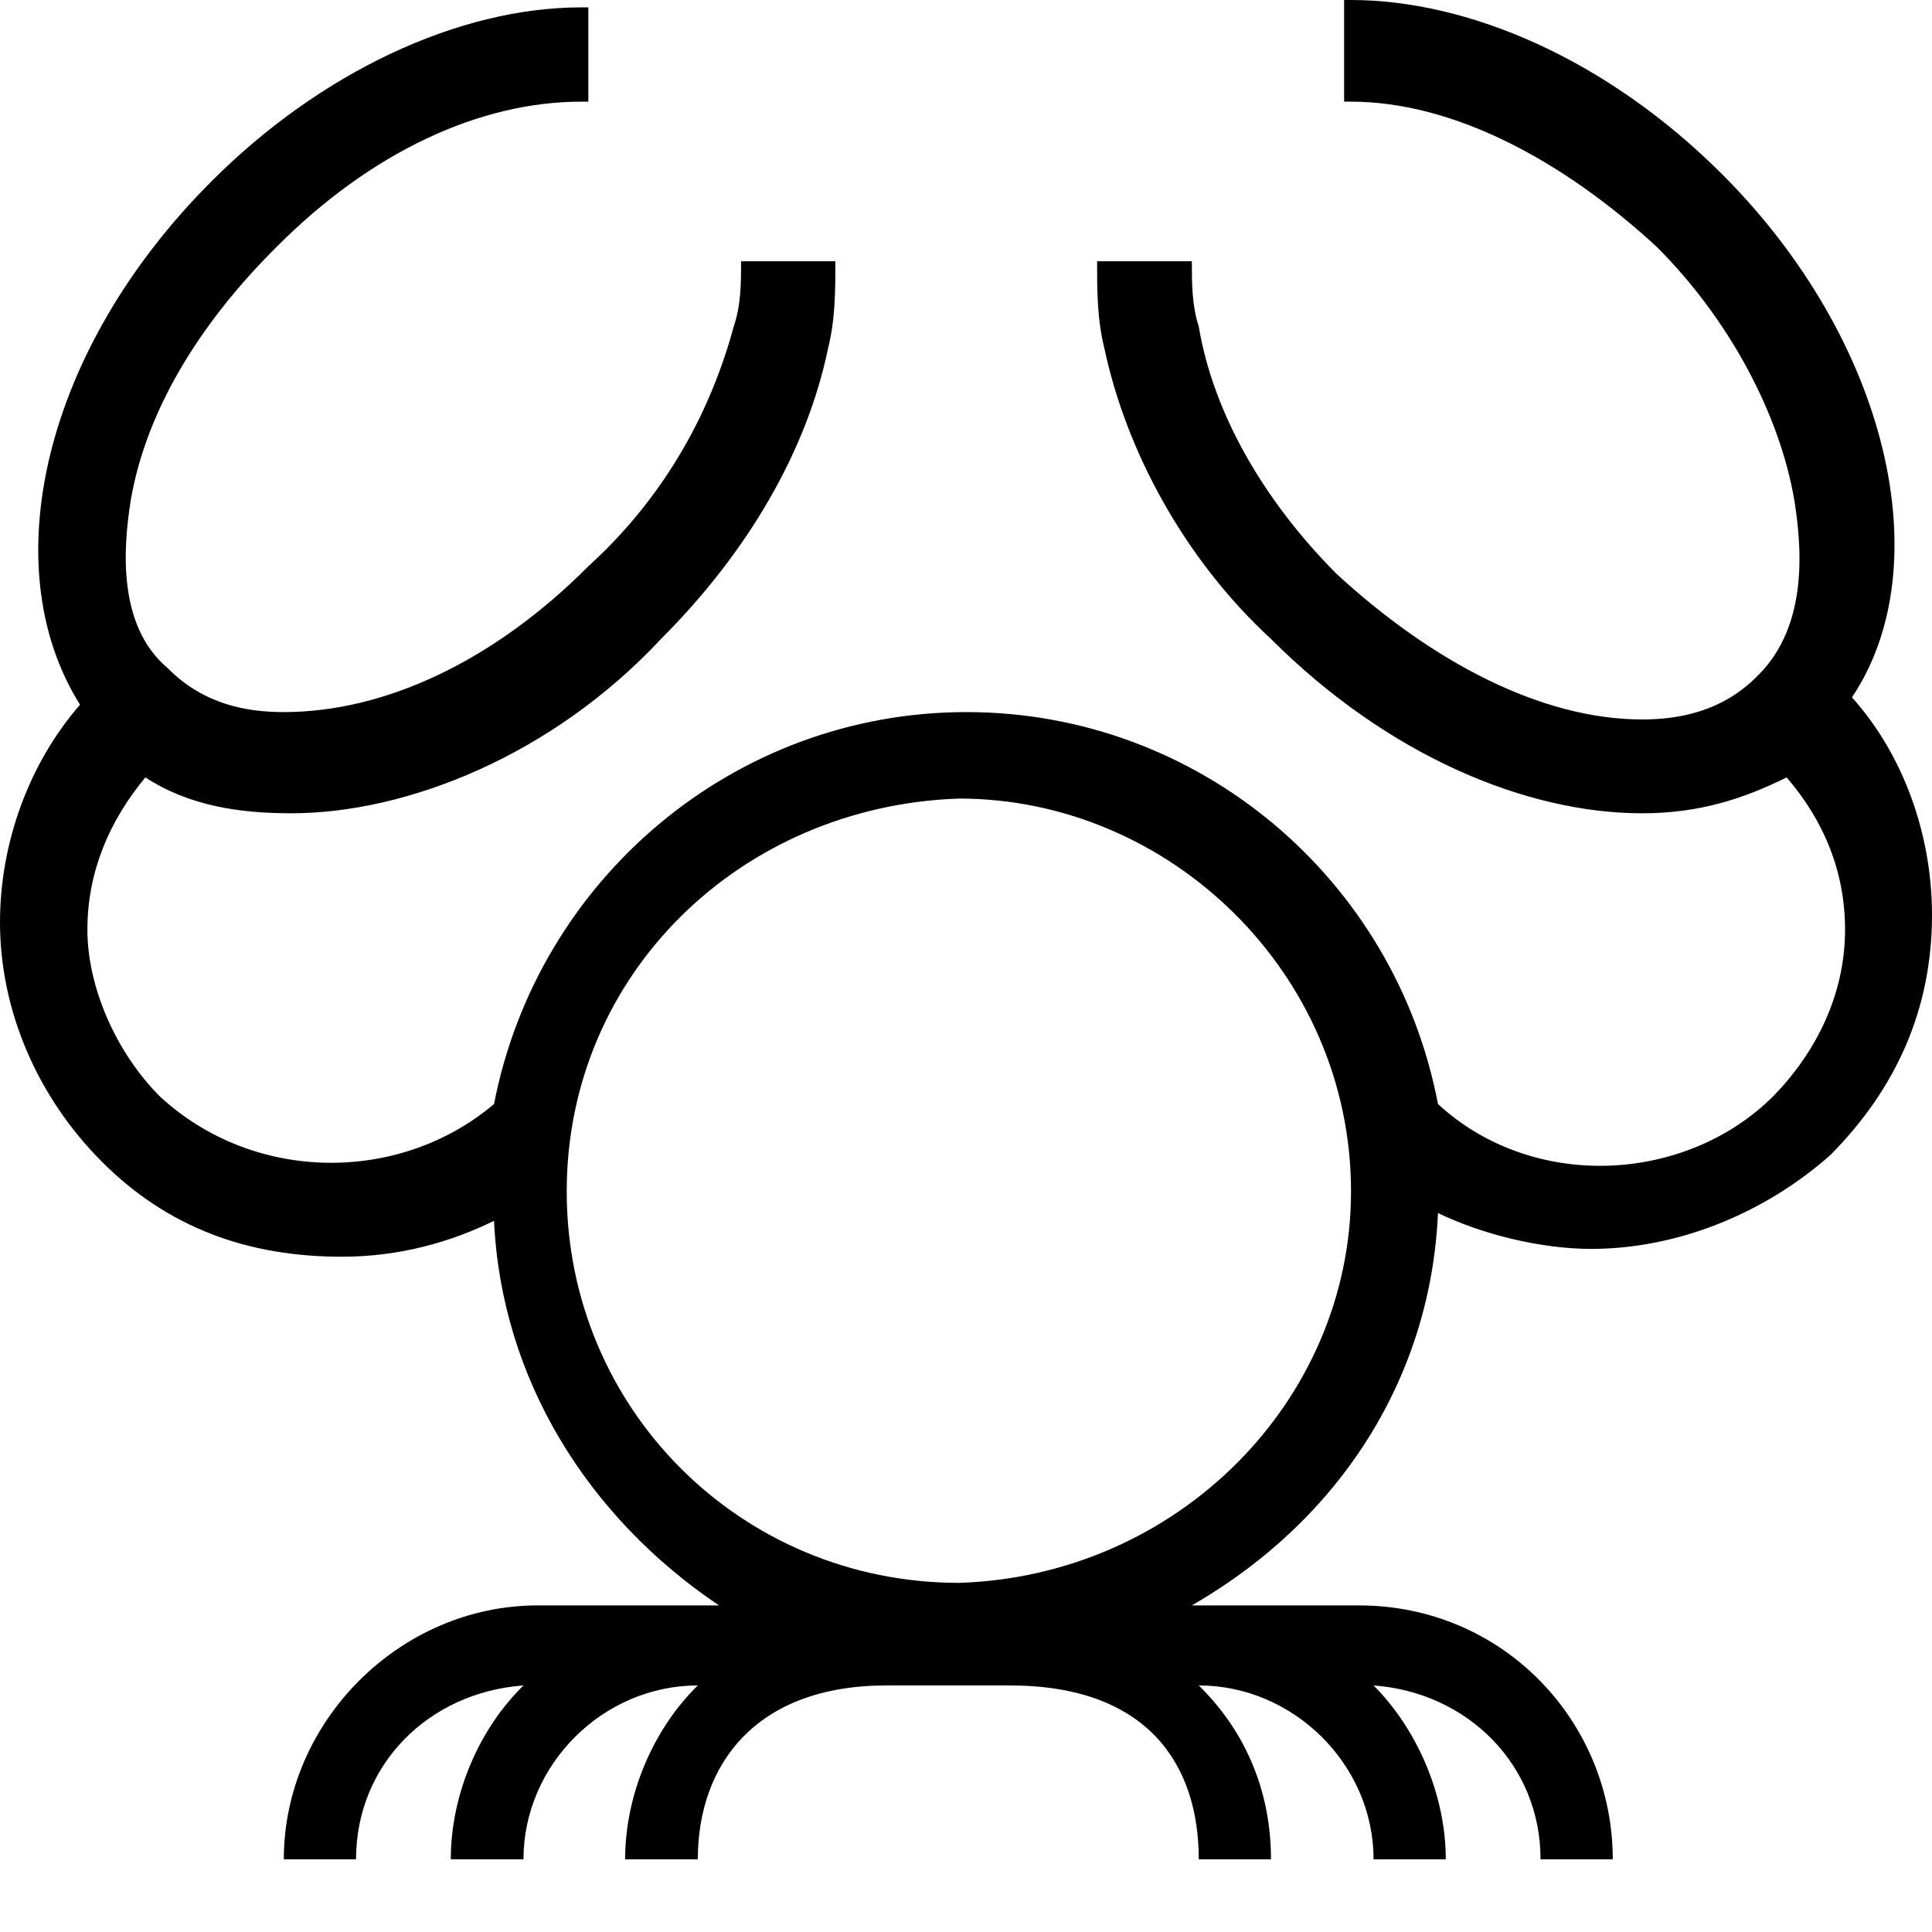
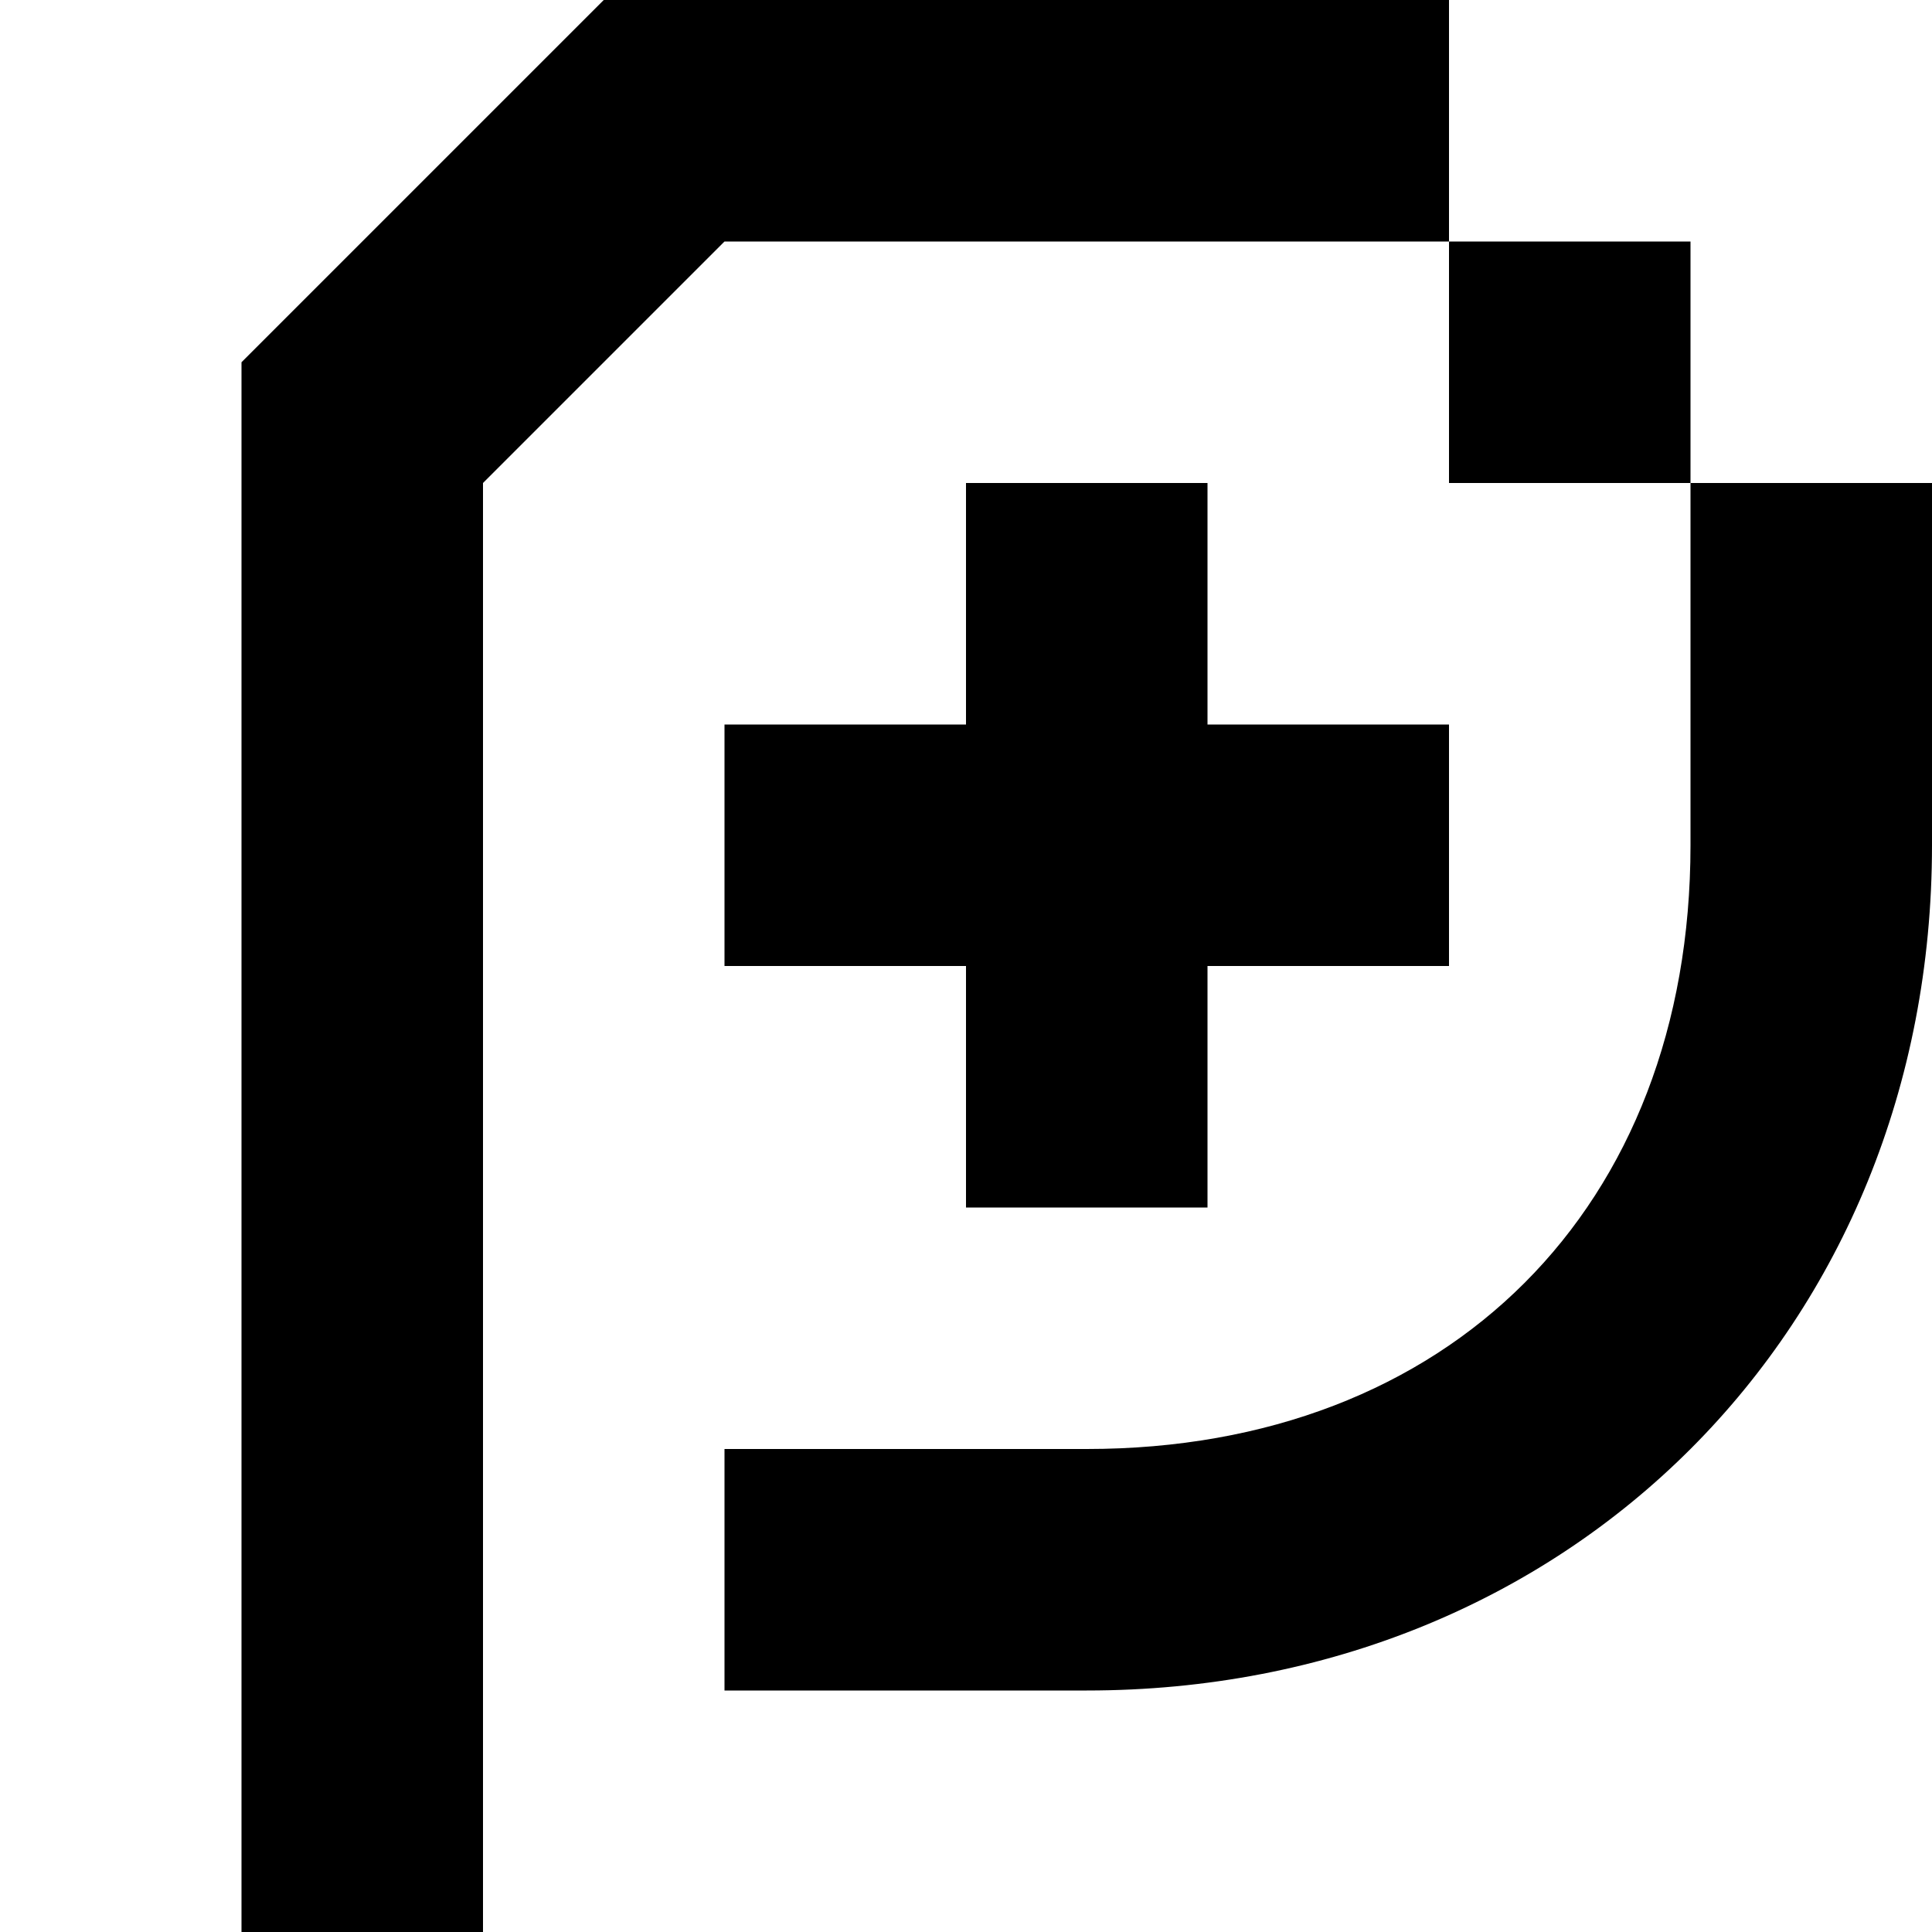
- <svg xmlns="http://www.w3.org/2000/svg" viewBox="0 0 42 42">
-   <path d="M31.26 26.37c0.95 .46 2.23 .78 3.33 .78 1.89 0 3.78-.78 5.2-2.04 1.42-1.43 2.21-3.16 2.21-5.22 0-1.73-.61-3.47-1.74-4.73 1.91-2.85 .81-7.74-2.82-11.37-2.53-2.53-5.55-3.79-8.07-3.79h-.15v2.21h0.15c2.21 0 4.59 1.26 6.65 3.16 1.57 1.57 2.67 3.63 2.99 5.52 .15 .96 .32 2.69-.79 3.79-.78 .8-1.74 .96-2.52 .96-2.21 0-4.59-1.27-6.65-3.17-1.57-1.58-2.67-3.47-2.99-5.37-.15-.47-.15-.94-.15-1.42h-2.06c0 .64 0 1.26 .16 1.9 .47 2.21 1.73 4.57 3.62 6.31 2.53 2.53 5.54 3.79 8.07 3.79 1.25 0 2.21-.32 3.14-.78 .81 .94 1.27 2.05 1.27 3.31 0 1.42-.64 2.68-1.57 3.63-1.91 1.89-5.22 2.06-7.28 .16-.93-4.89-5.2-8.52-10.25-8.52l0 0 0 0c-5.05 0-9.32 3.63-10.27 8.52-2.04 1.73-5.21 1.73-7.26-.16-.95-.95-1.58-2.37-1.58-3.63 0-1.26 .48-2.37 1.26-3.31 .95 .62 2.05 .78 3.17 .78 2.52 0 5.68-1.26 8.04-3.79 1.9-1.9 3.17-4.1 3.63-6.31 .16-.64 .16-1.26 .16-1.9h-2.05c0 .48 0 .95-.16 1.42-.47 1.74-1.42 3.63-3.16 5.21-2.05 2.06-4.42 3.17-6.62 3.17-.8 0-1.74-.16-2.53-.96-1.11-.94-.95-2.67-.8-3.63 .32-1.89 1.43-3.79 3.17-5.52 2.05-2.06 4.41-3.16 6.63-3.16h0.15v-2.05h-.15c-2.68 0-5.69 1.42-8.05 3.79-3.63 3.63-4.74 8.36-2.85 11.37-1.1 1.26-1.74 2.99-1.74 4.73 0 1.9 .8 3.79 2.22 5.21s3.15 2.06 5.21 2.06c1.26 0 2.37-.32 3.31-.78 .16 3.45 2.05 6.45 4.89 8.36h-3.94c-3 0-5.52 2.53-5.52 5.52h1.57c0-2.06 1.58-3.63 3.64-3.78-.96 .94-1.58 2.36-1.58 3.78h1.58c0-2.06 1.73-3.78 3.79-3.78-.96 .94-1.58 2.36-1.58 3.78h1.58c0-2.06 1.26-3.78 4.1-3.78h2.68c3 0 4.11 1.72 4.11 3.78h1.57c0-1.57-.62-2.85-1.57-3.78 2.06 0 3.8 1.72 3.8 3.78h1.57c0-1.42-.64-2.85-1.57-3.78 2.04 .15 3.63 1.72 3.63 3.78h1.57c0-2.99-2.38-5.52-5.52-5.52h-3.63c3.31-1.91 5.2-5.05 5.35-8.53 m-10.41 8.04c-4.74 0-8.53-3.78-8.53-8.51s3.79-8.38 8.53-8.54c4.57 0 8.52 3.79 8.52 8.54 0 4.56-3.78 8.36-8.52 8.51" />
+ <svg xmlns="http://www.w3.org/2000/svg" width="16" height="16" viewBox="0 0 16 16">
+   <path d="M5 0 2 3v13h2V4l2-2h6V0zm3 4v2H6v2h2v2h2V8h2V6h-2V4zm6 0v3c0 3-2 5-5 5H6v2h3c4 0 7-3 7-7V4zm-2-2v2h2V2z" />
</svg>
